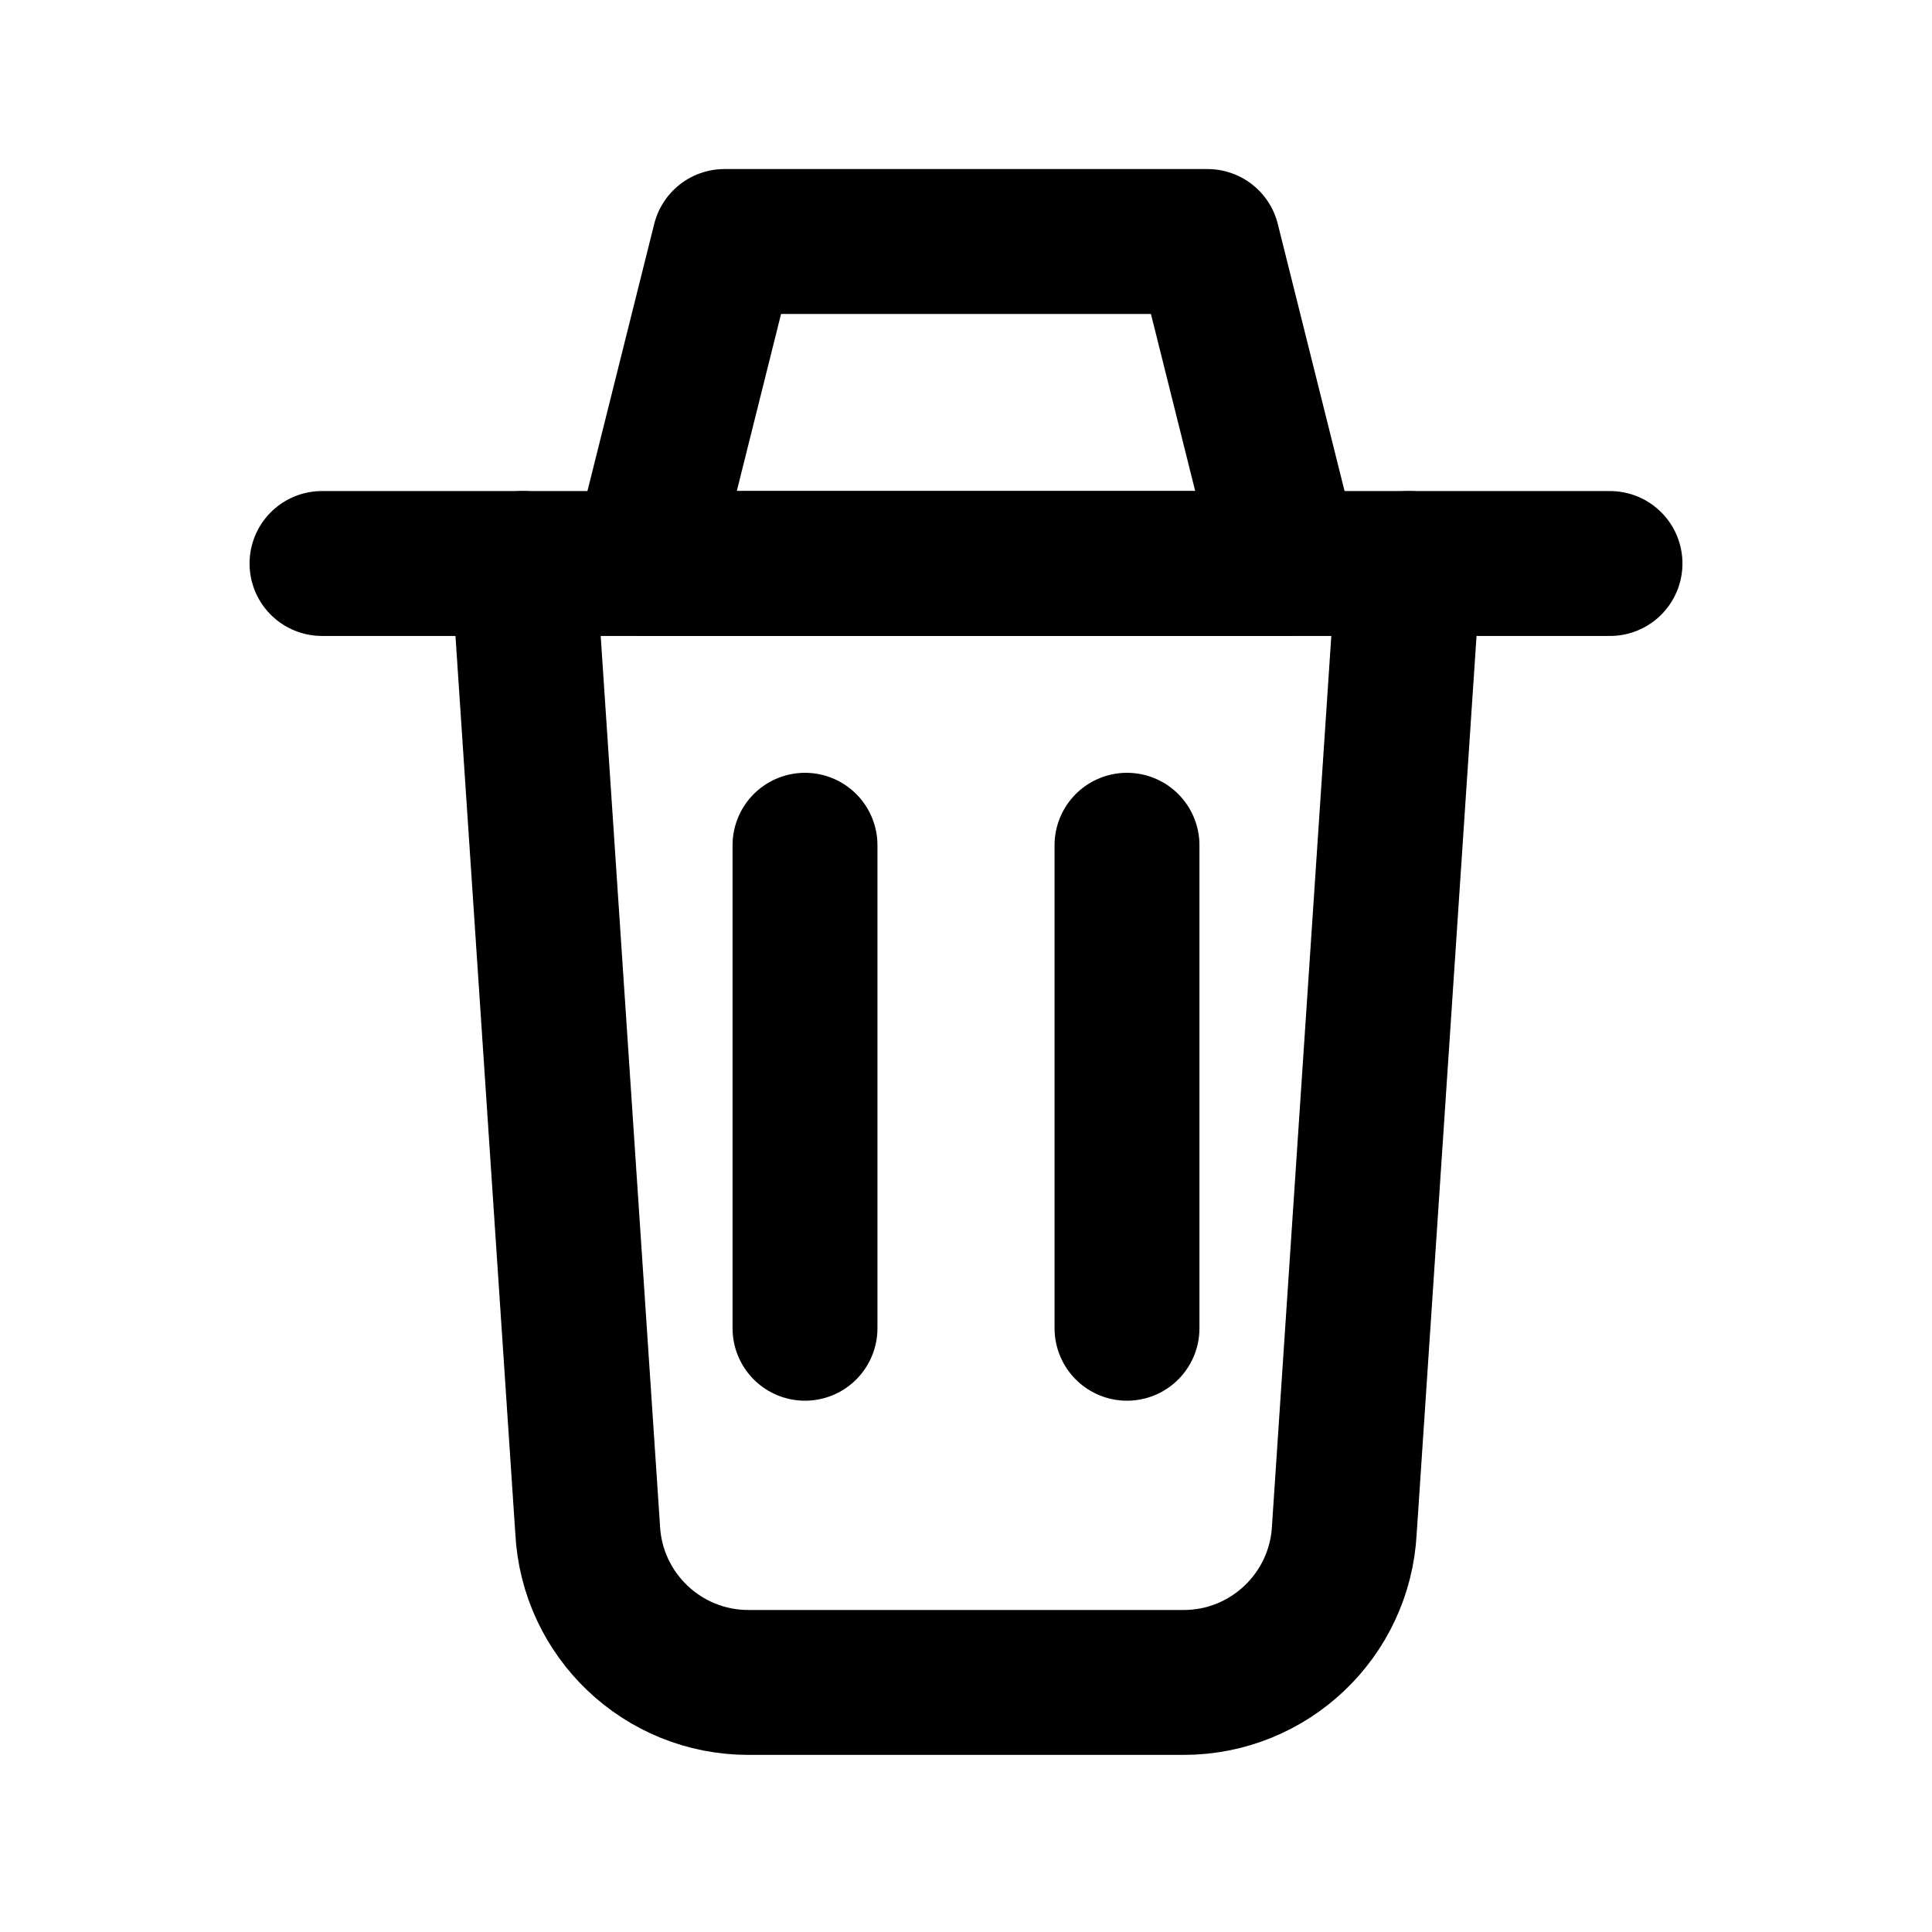
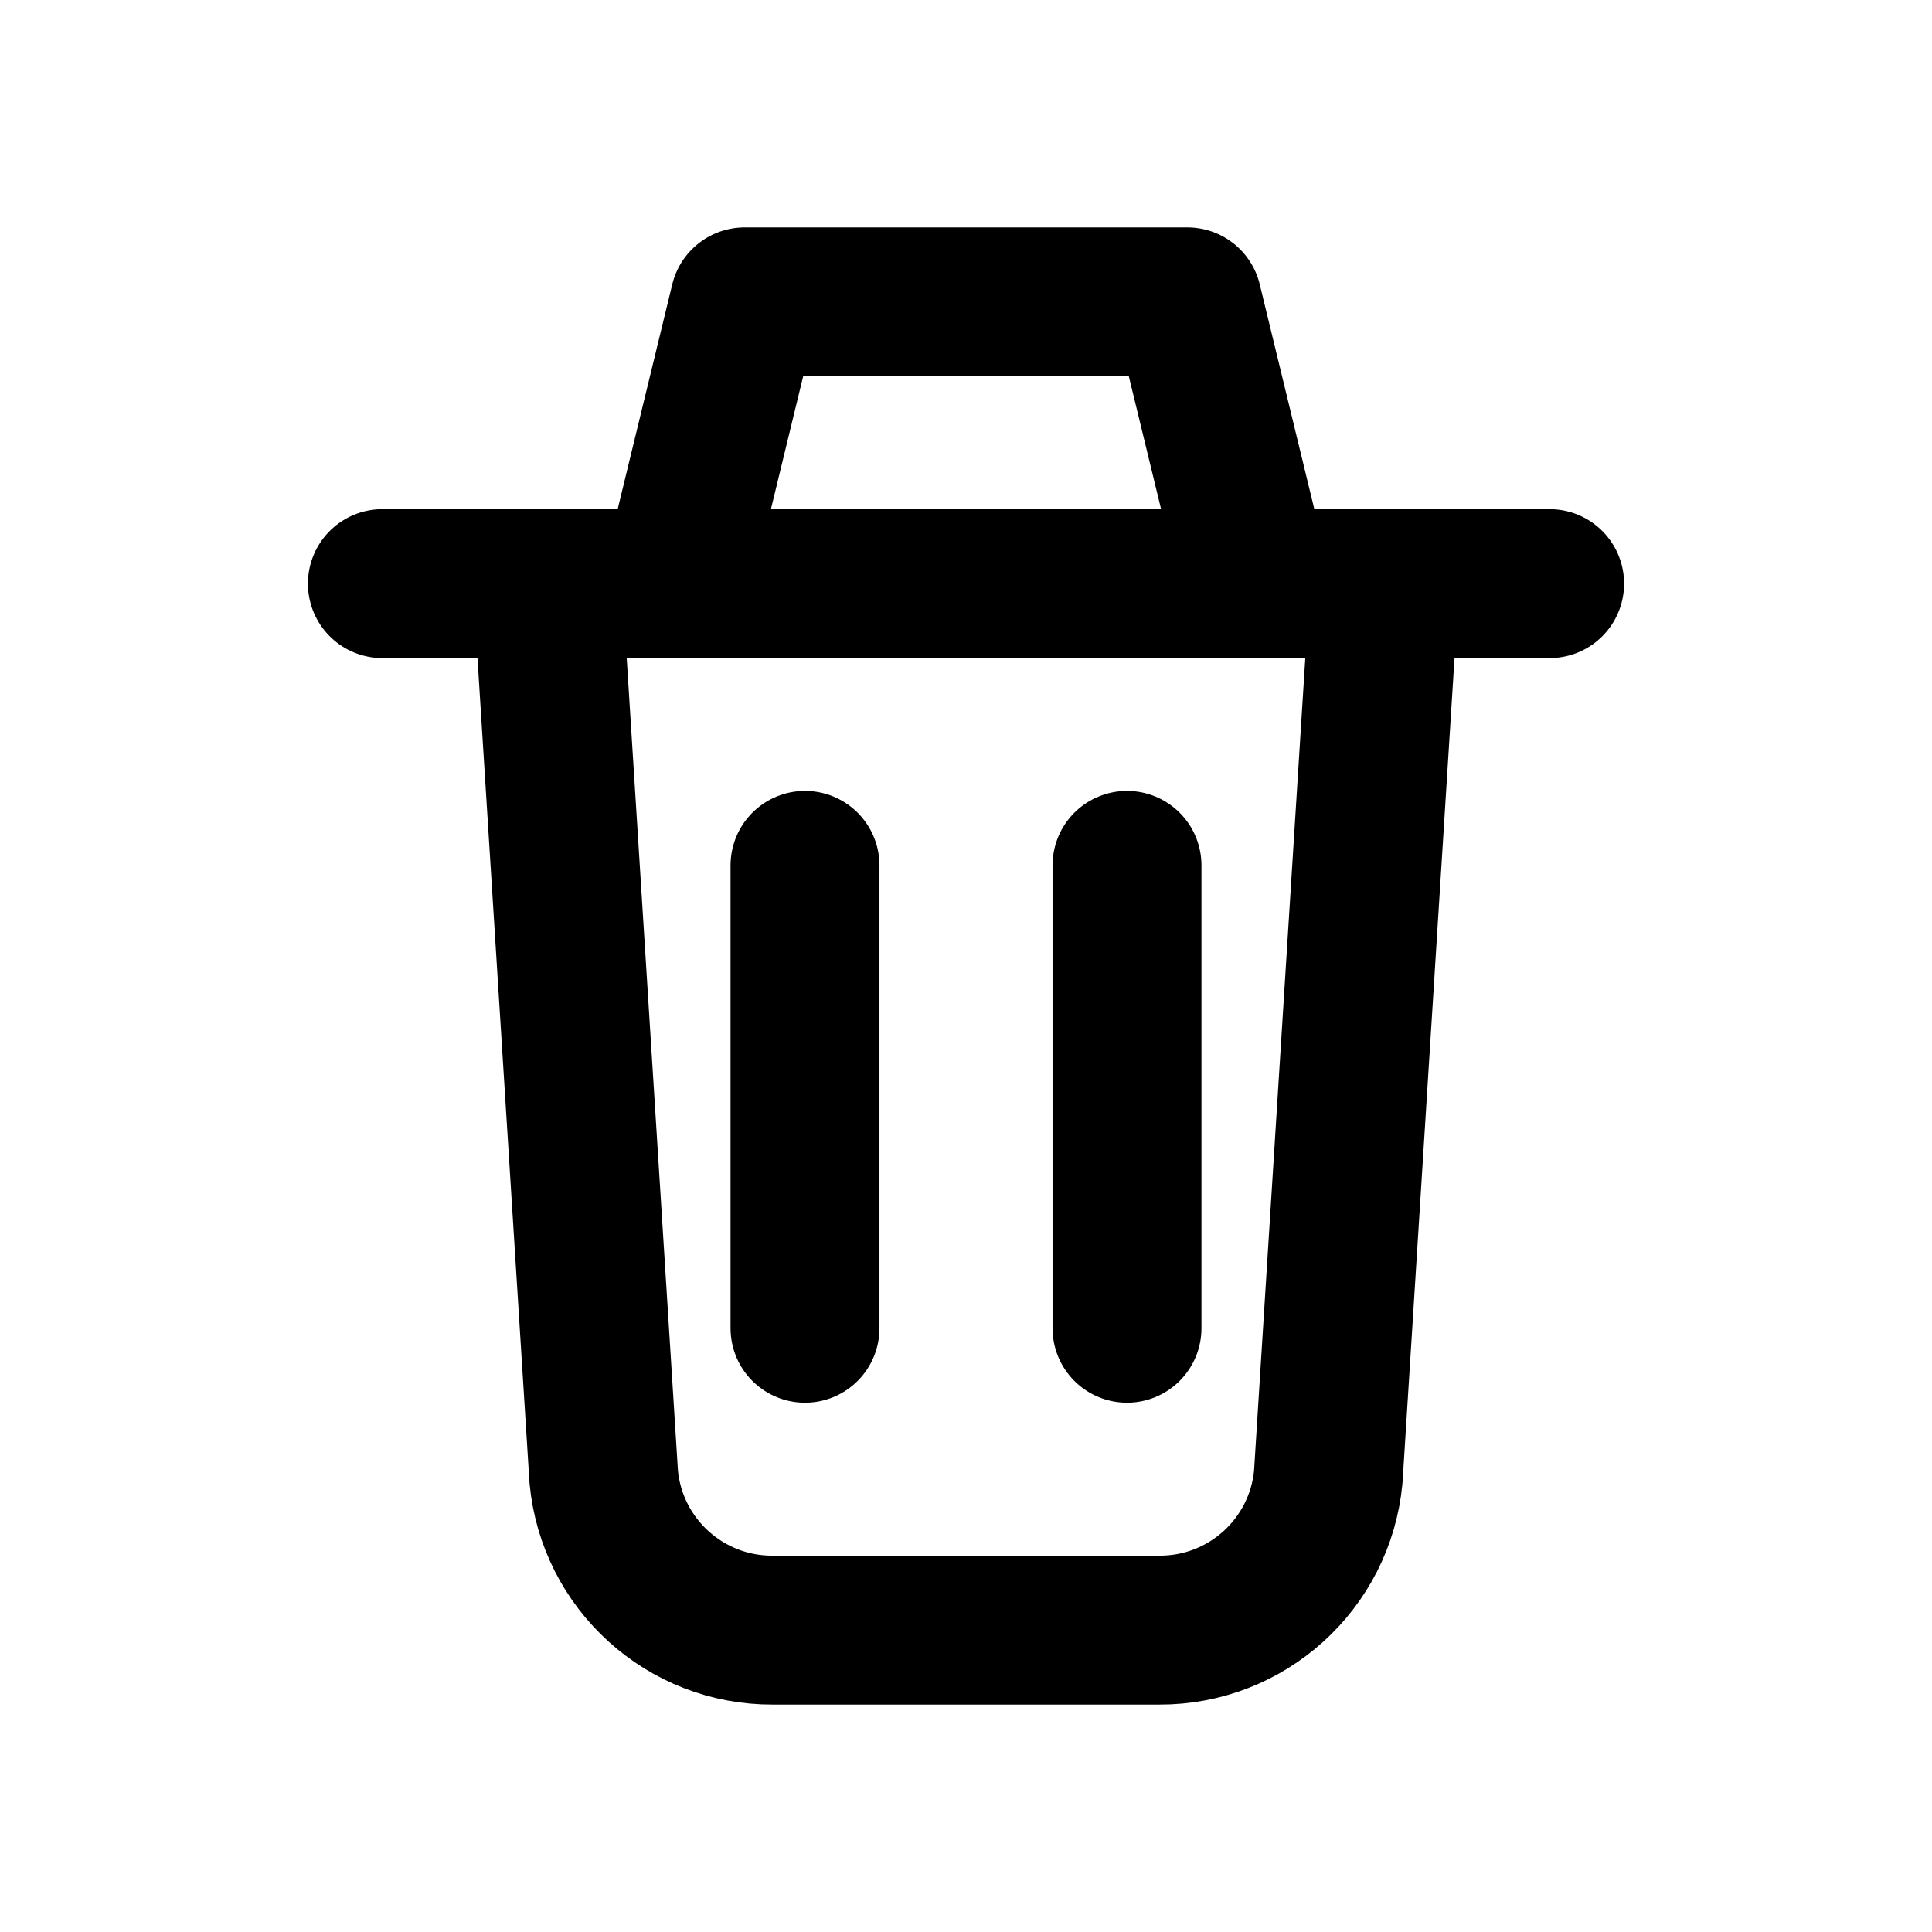
<svg xmlns="http://www.w3.org/2000/svg" viewBox="0 0 24 24" fill="none" role="img" aria-labelledby="title">
-   <g stroke="currentColor" stroke-width="1.8" stroke-linecap="round" stroke-linejoin="round">
-     <path d="M4 7h16" />
-     <path d="M9 3h6l1 4H8l1-4Z" />
-     <path d="M6.5 7l.8 12a2 2 0 0 0 2 1.9h5.4a2 2 0 0 0 2-1.9l.8-12" />
-     <path d="M10 10.5v6" />
-     <path d="M14 10.5v6" />
+   <g stroke="currentColor" stroke-width="1.85" stroke-linecap="round" stroke-linejoin="round">
+     <path d="M4.75 7.25h14.5" />
+     <path d="M9.25 3.75h5.5l.85 3.5h-7.2l.85-3.5Z" />
+     <path d="m6.8 7.25.7 11.1a2.1 2.1 0 0 0 2.1 1.9h4.8a2.1 2.1 0 0 0 2.1-1.9l.7-11.1" />
+     <path d="M10 10.75v5.75" />
+     <path d="M14 10.75v5.75" />
  </g>
</svg>
